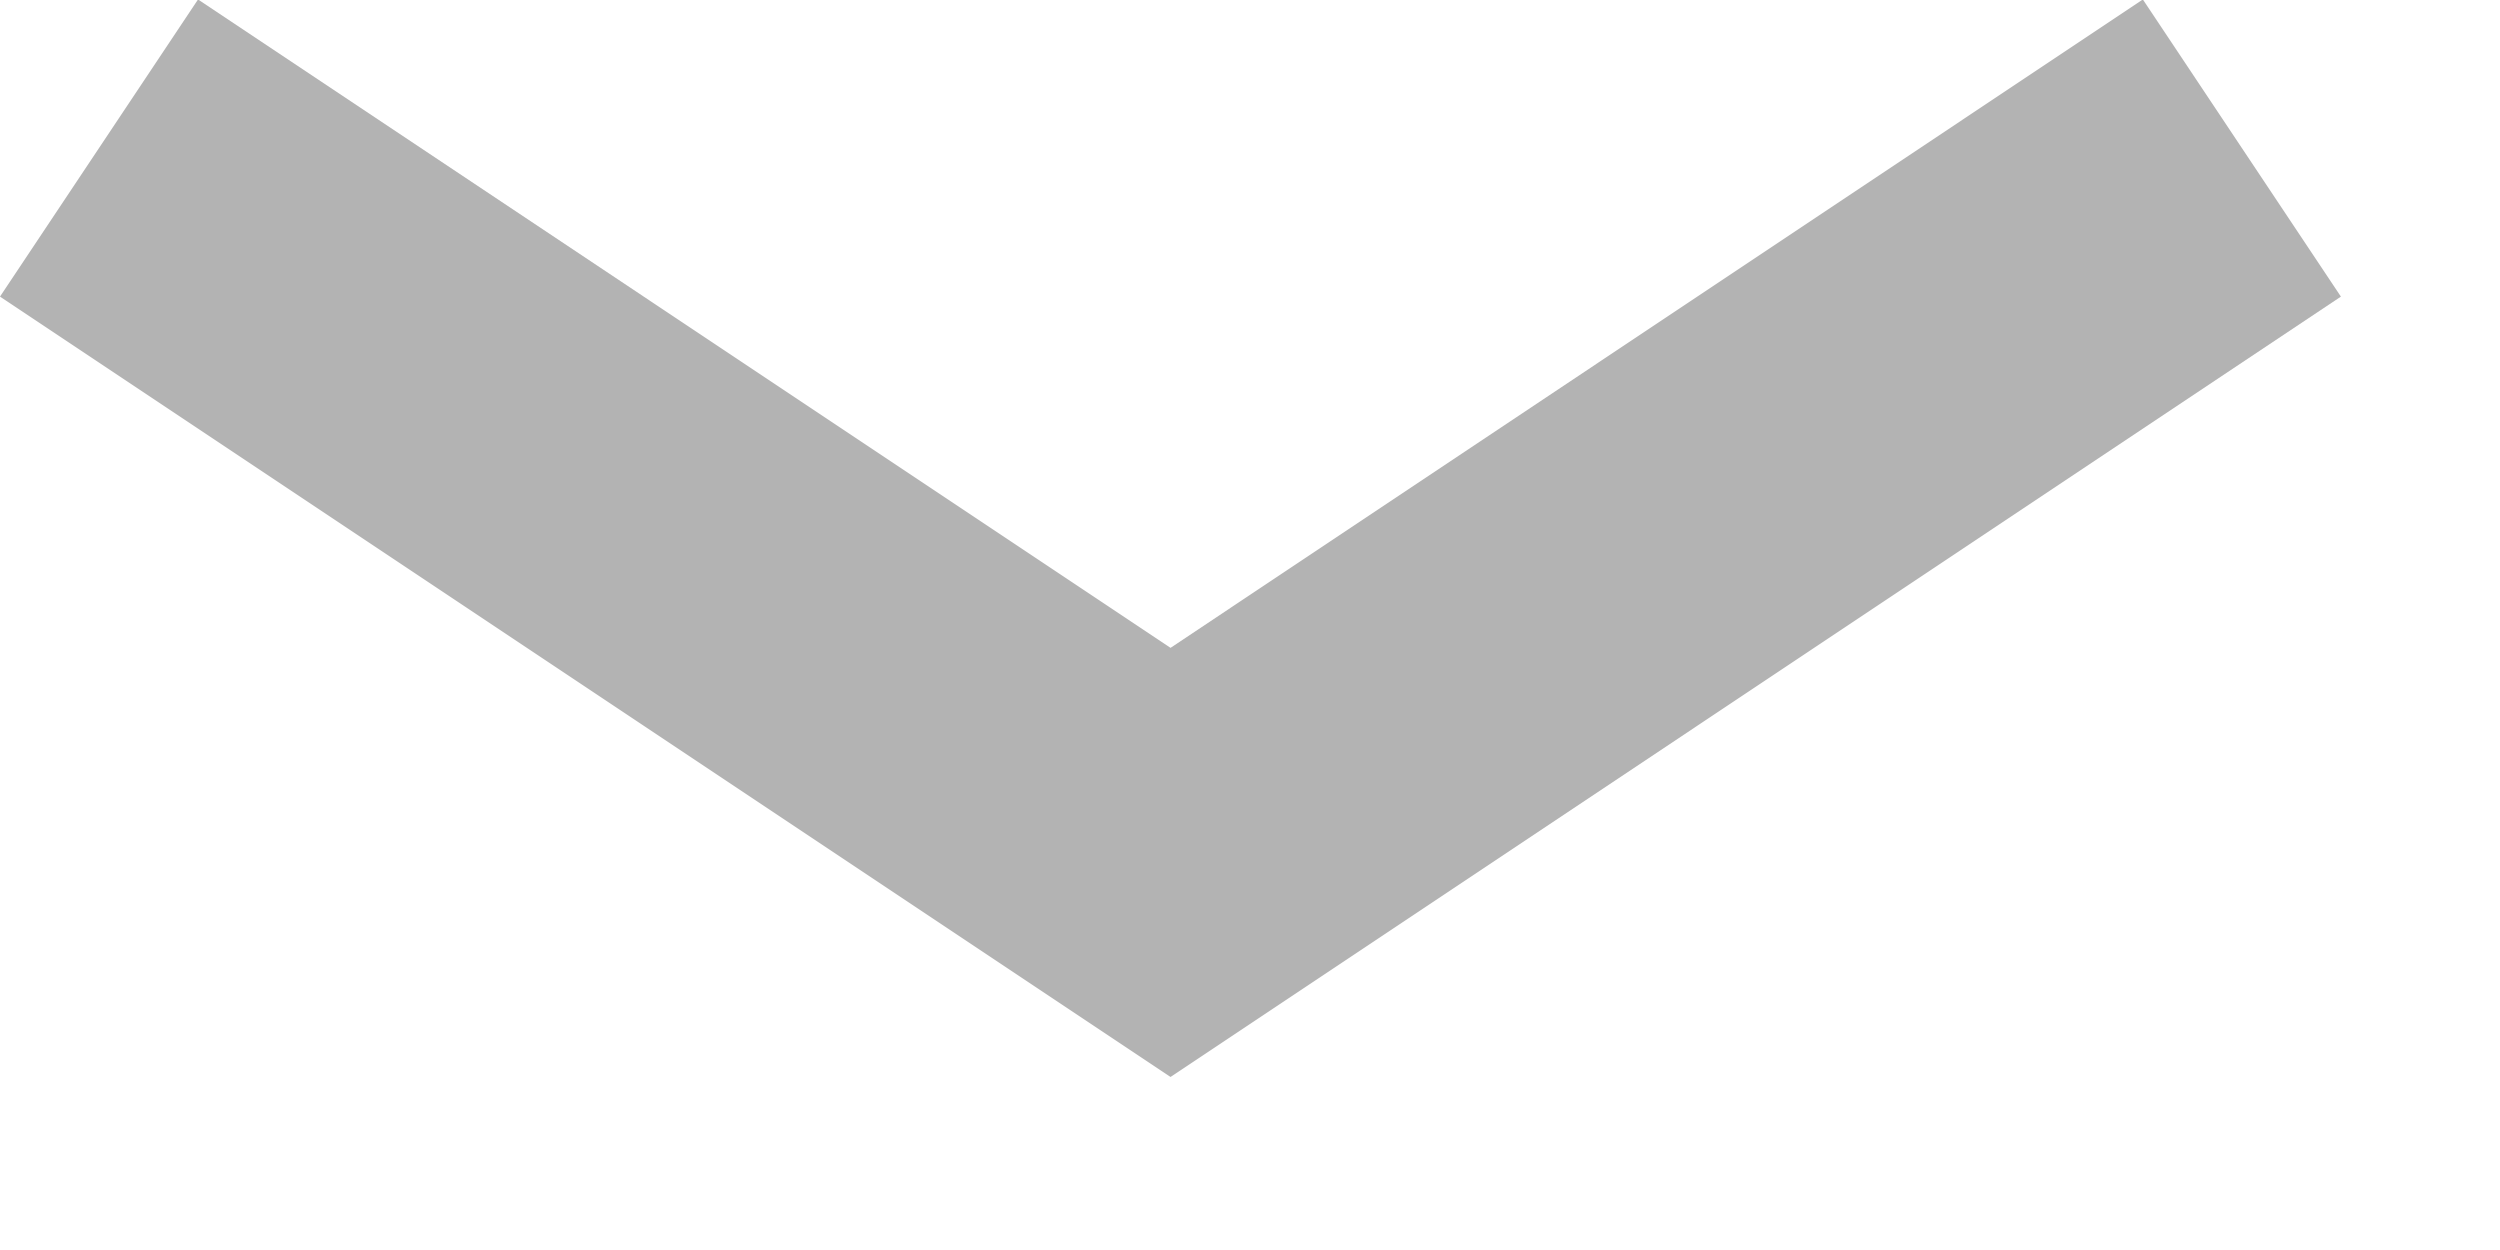
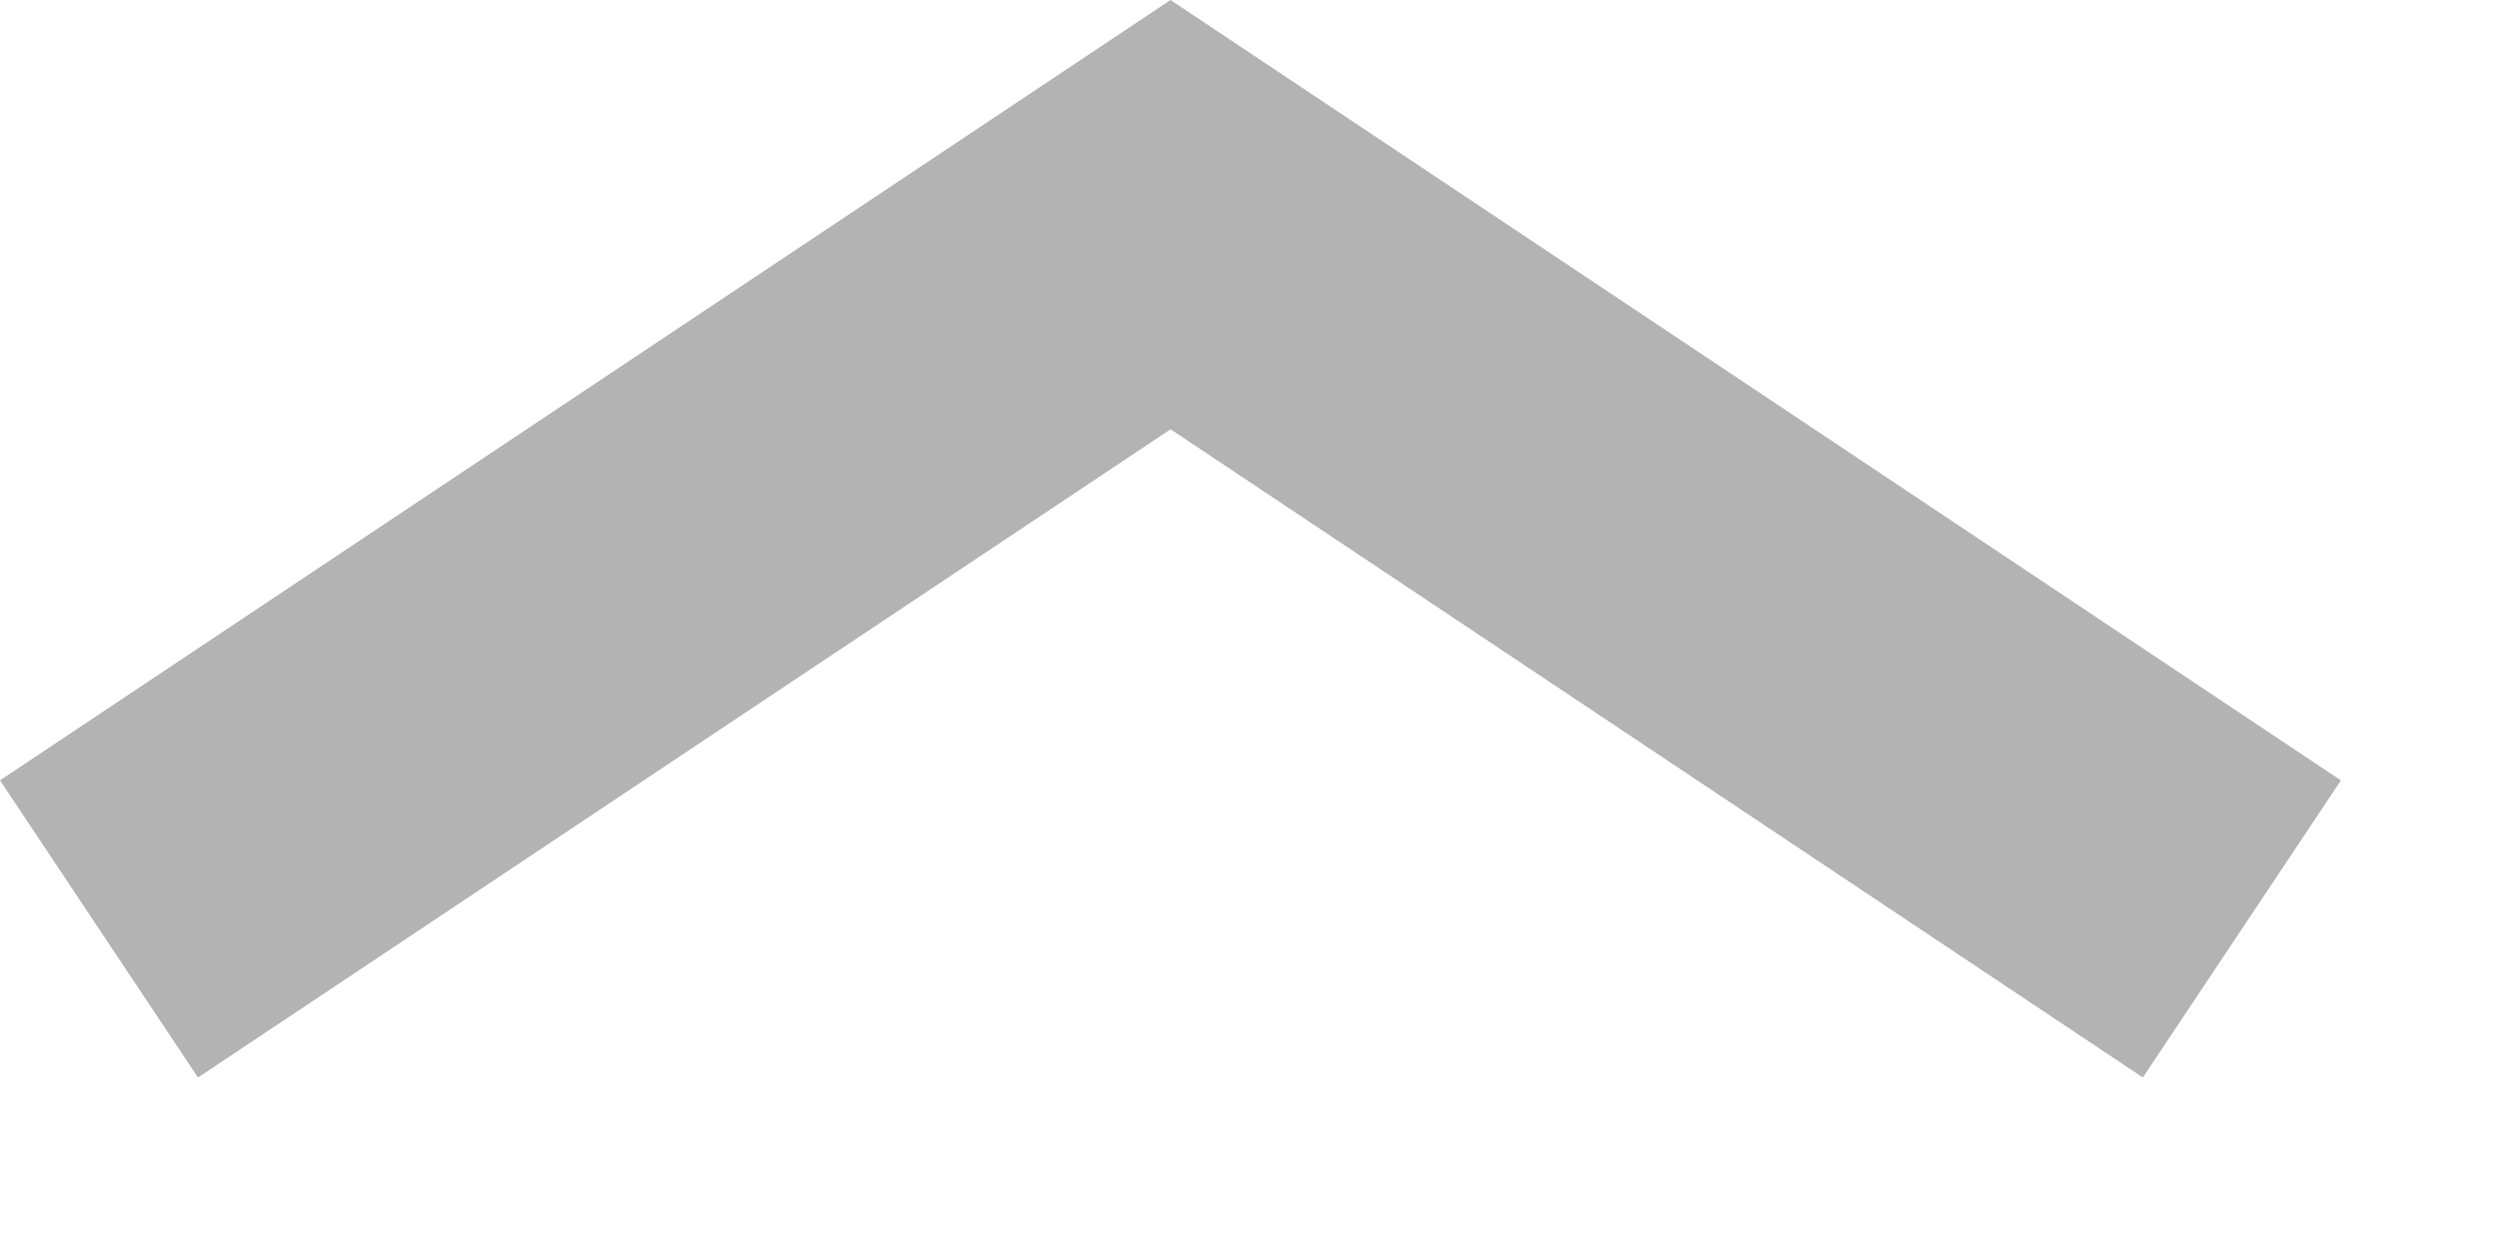
<svg xmlns="http://www.w3.org/2000/svg" width="14" height="7" viewBox="0 0 14 7" fill="none">
-   <path fill-rule="evenodd" clip-rule="evenodd" d="M6.555 6.031L-2.47955e-05 1.661L1.109 -0.003L6.555 3.628L12 -0.003L13.109 1.661L6.555 6.031Z" fill="#B3B3B3" />
+   <path fill-rule="evenodd" clip-rule="evenodd" d="M6.555 0L13.109 4.37L12 6.034L6.555 2.404L1.109 6.034L0 4.37L6.555 0Z" fill="#B3B3B3" />
</svg>
